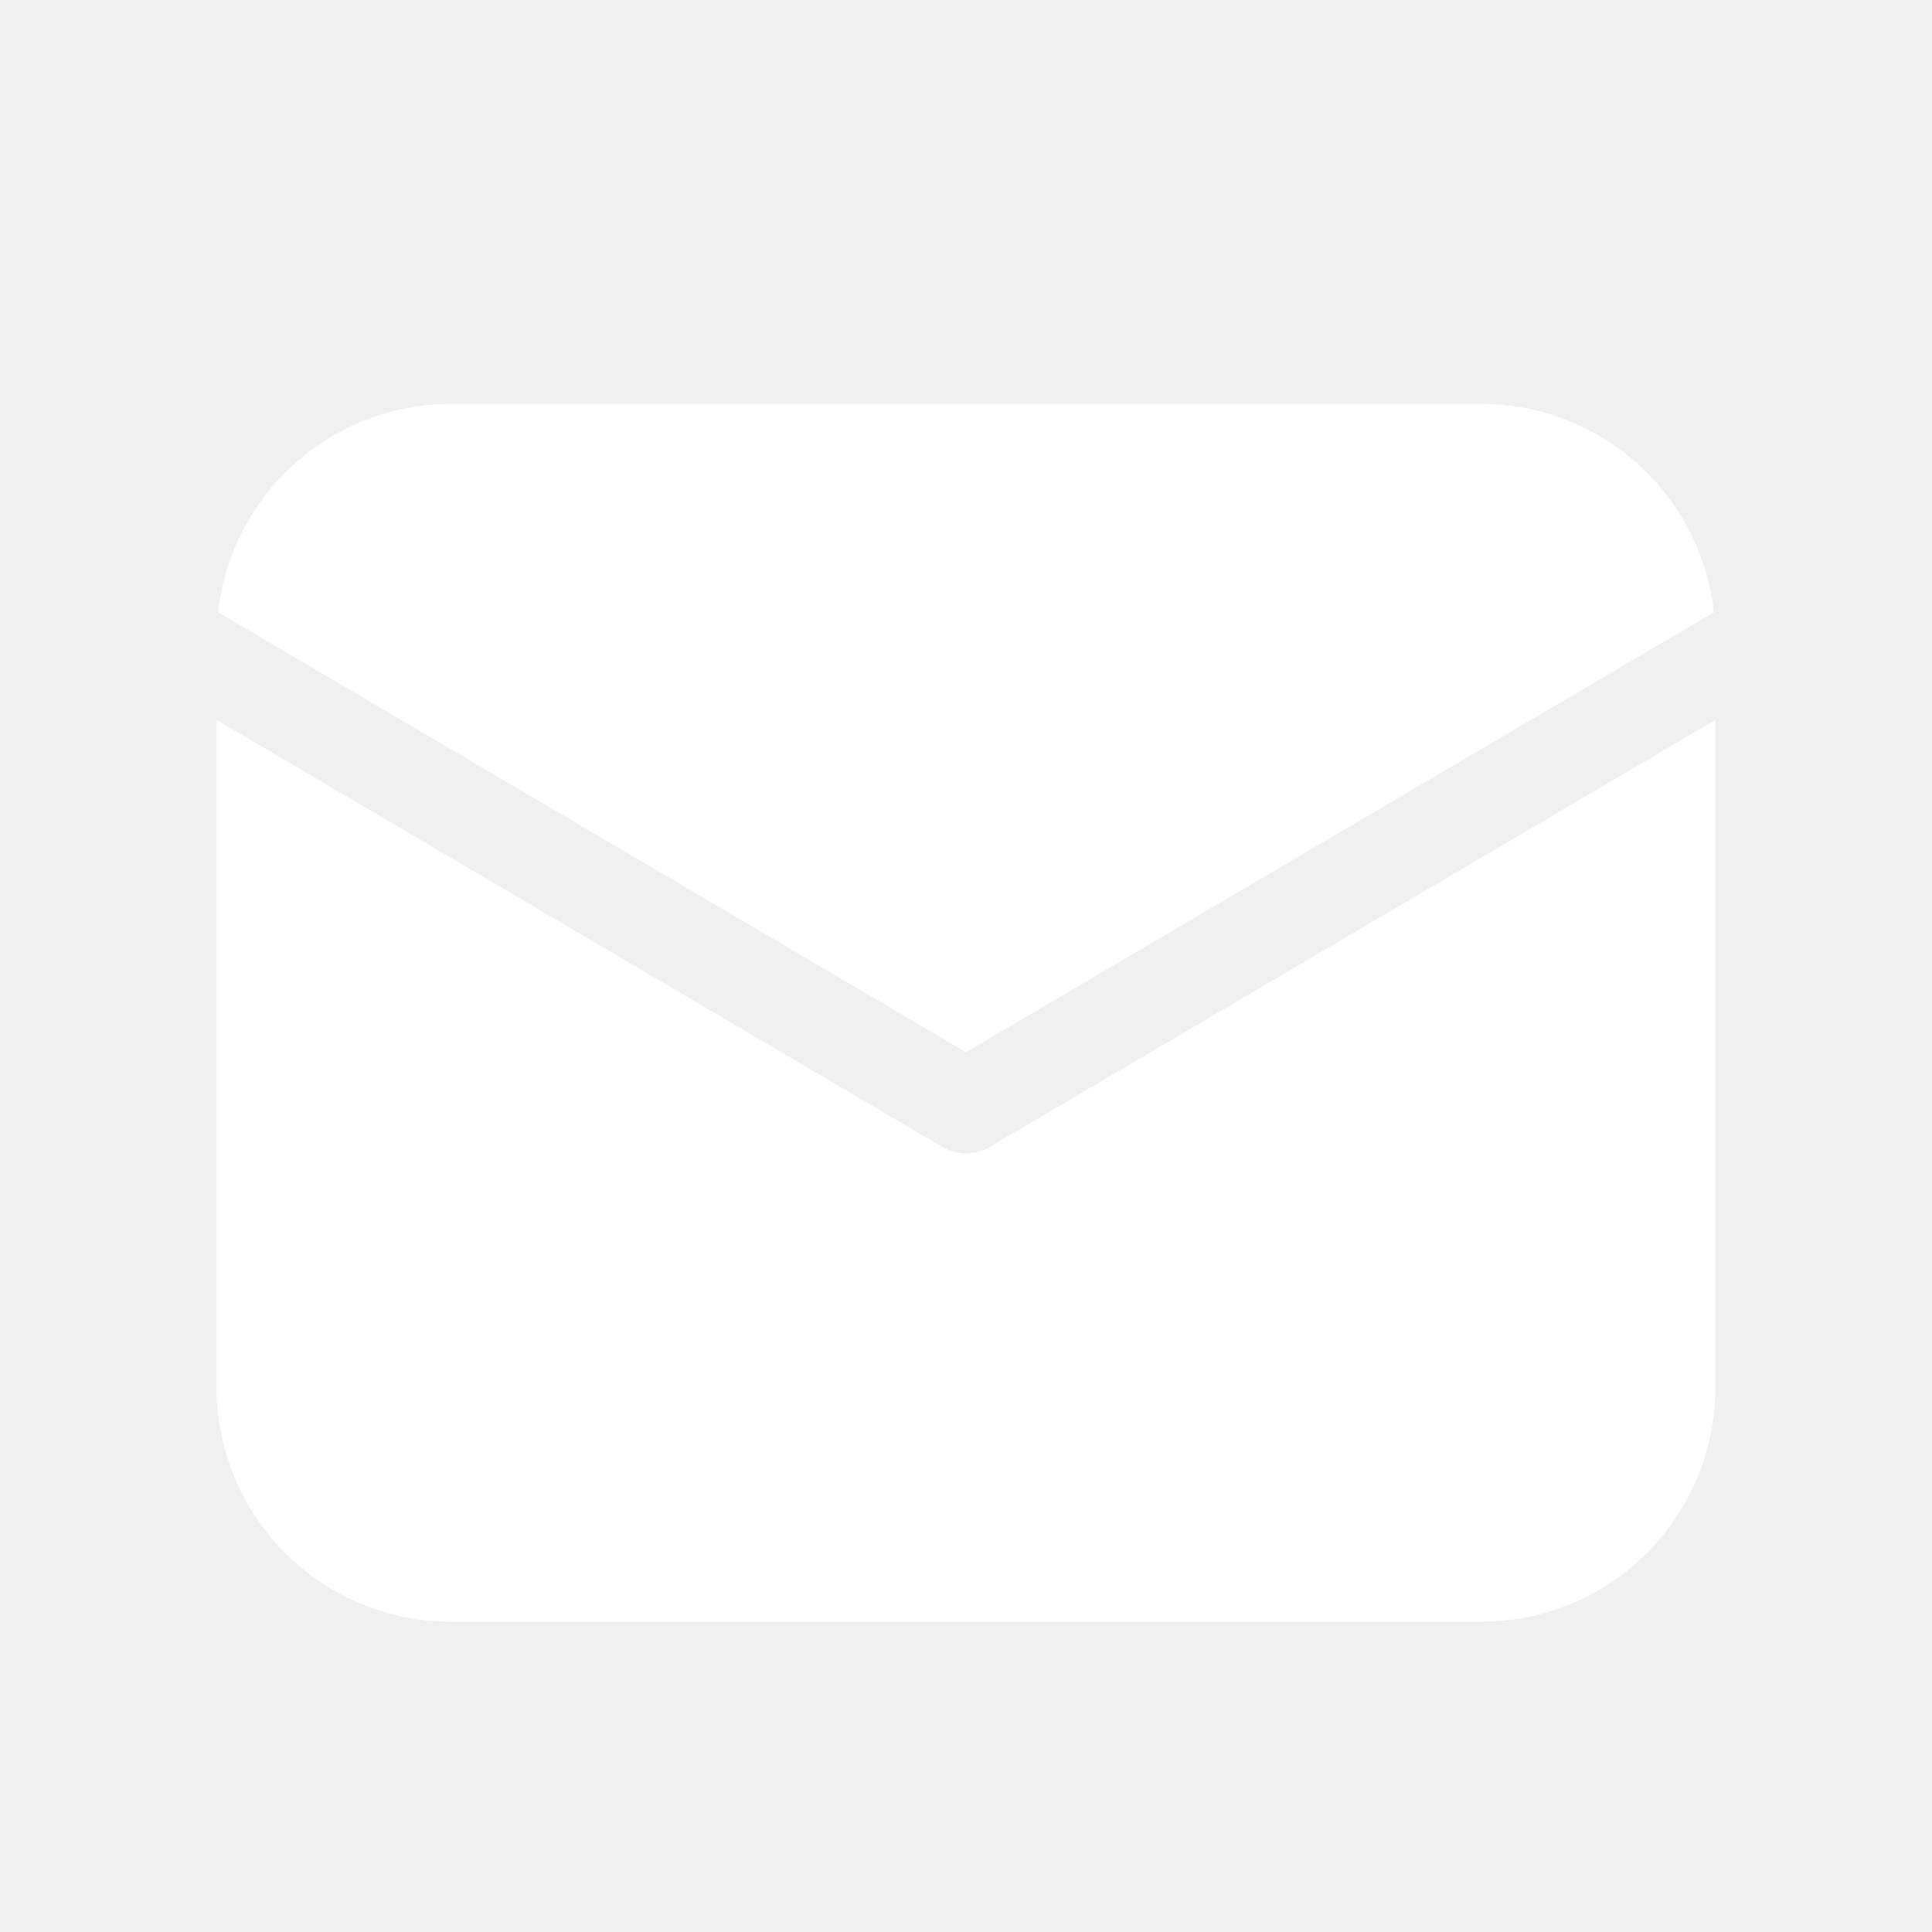
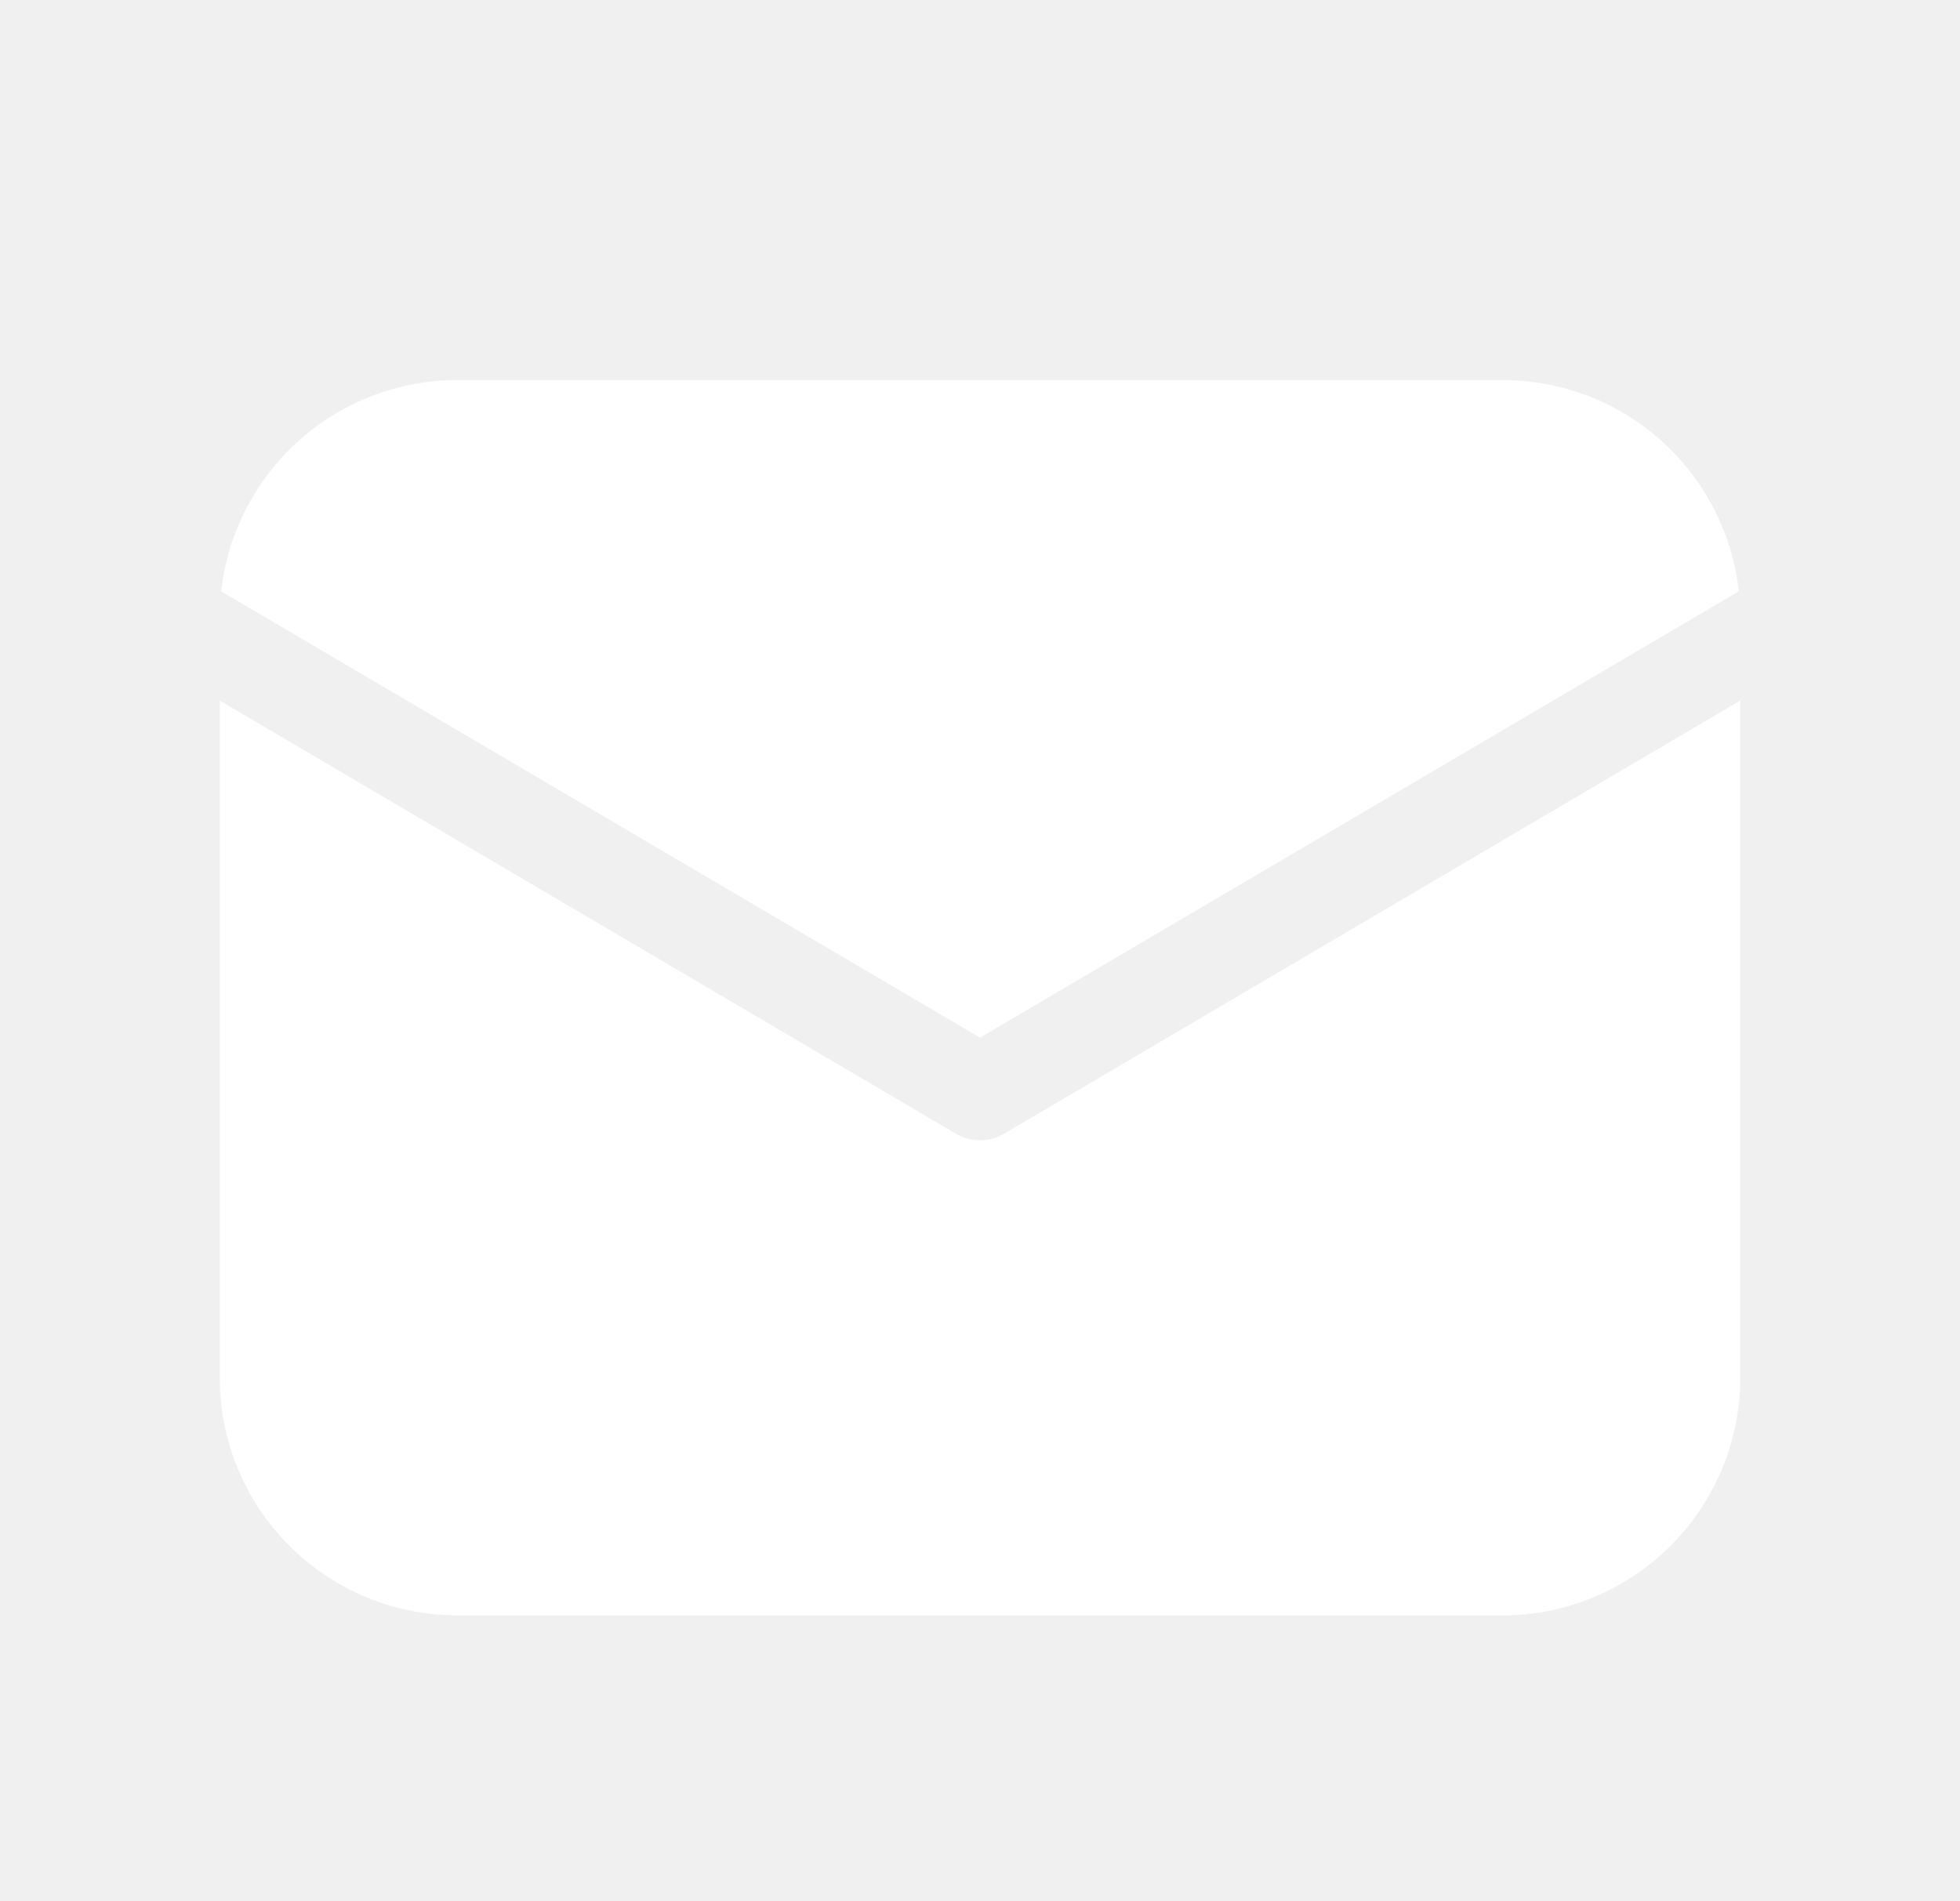
- <svg xmlns="http://www.w3.org/2000/svg" width="32" height="32" viewBox="0 0 33 32" fill="none">
+ <svg xmlns="http://www.w3.org/2000/svg" viewBox="0 0 33 32" fill="none">
  <path d="M29.3 11.797V23.2C29.3 24.261 28.879 25.278 28.128 26.028C27.378 26.779 26.361 27.2 25.3 27.2H7.7C6.639 27.2 5.622 26.779 4.872 26.028C4.121 25.278 3.7 24.261 3.7 23.2V11.797L16.094 19.09C16.217 19.162 16.357 19.201 16.5 19.201C16.643 19.201 16.783 19.162 16.906 19.09L29.3 11.797ZM25.3 6.4C26.284 6.4 27.234 6.763 27.968 7.419C28.701 8.075 29.167 8.979 29.276 9.957L16.5 17.472L3.724 9.957C3.833 8.979 4.299 8.075 5.032 7.419C5.766 6.763 6.716 6.4 7.7 6.4H25.3Z" fill="white" />
</svg>
